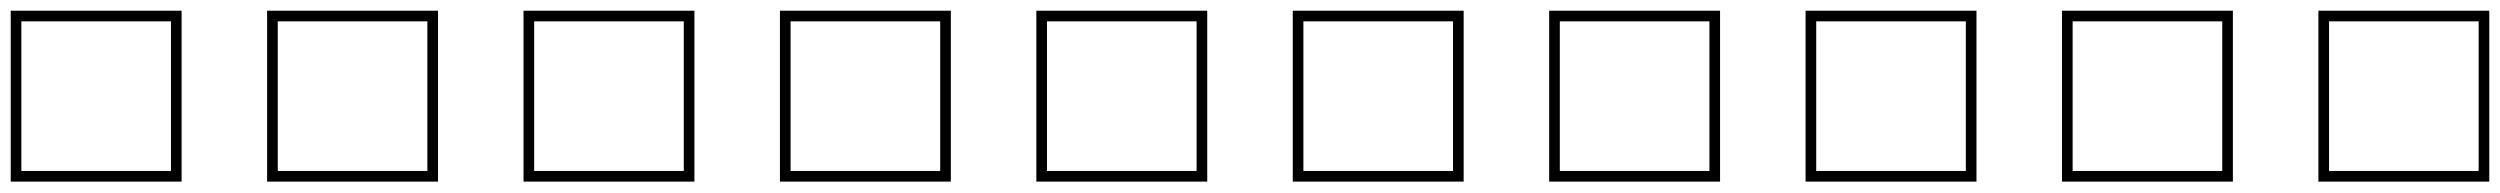
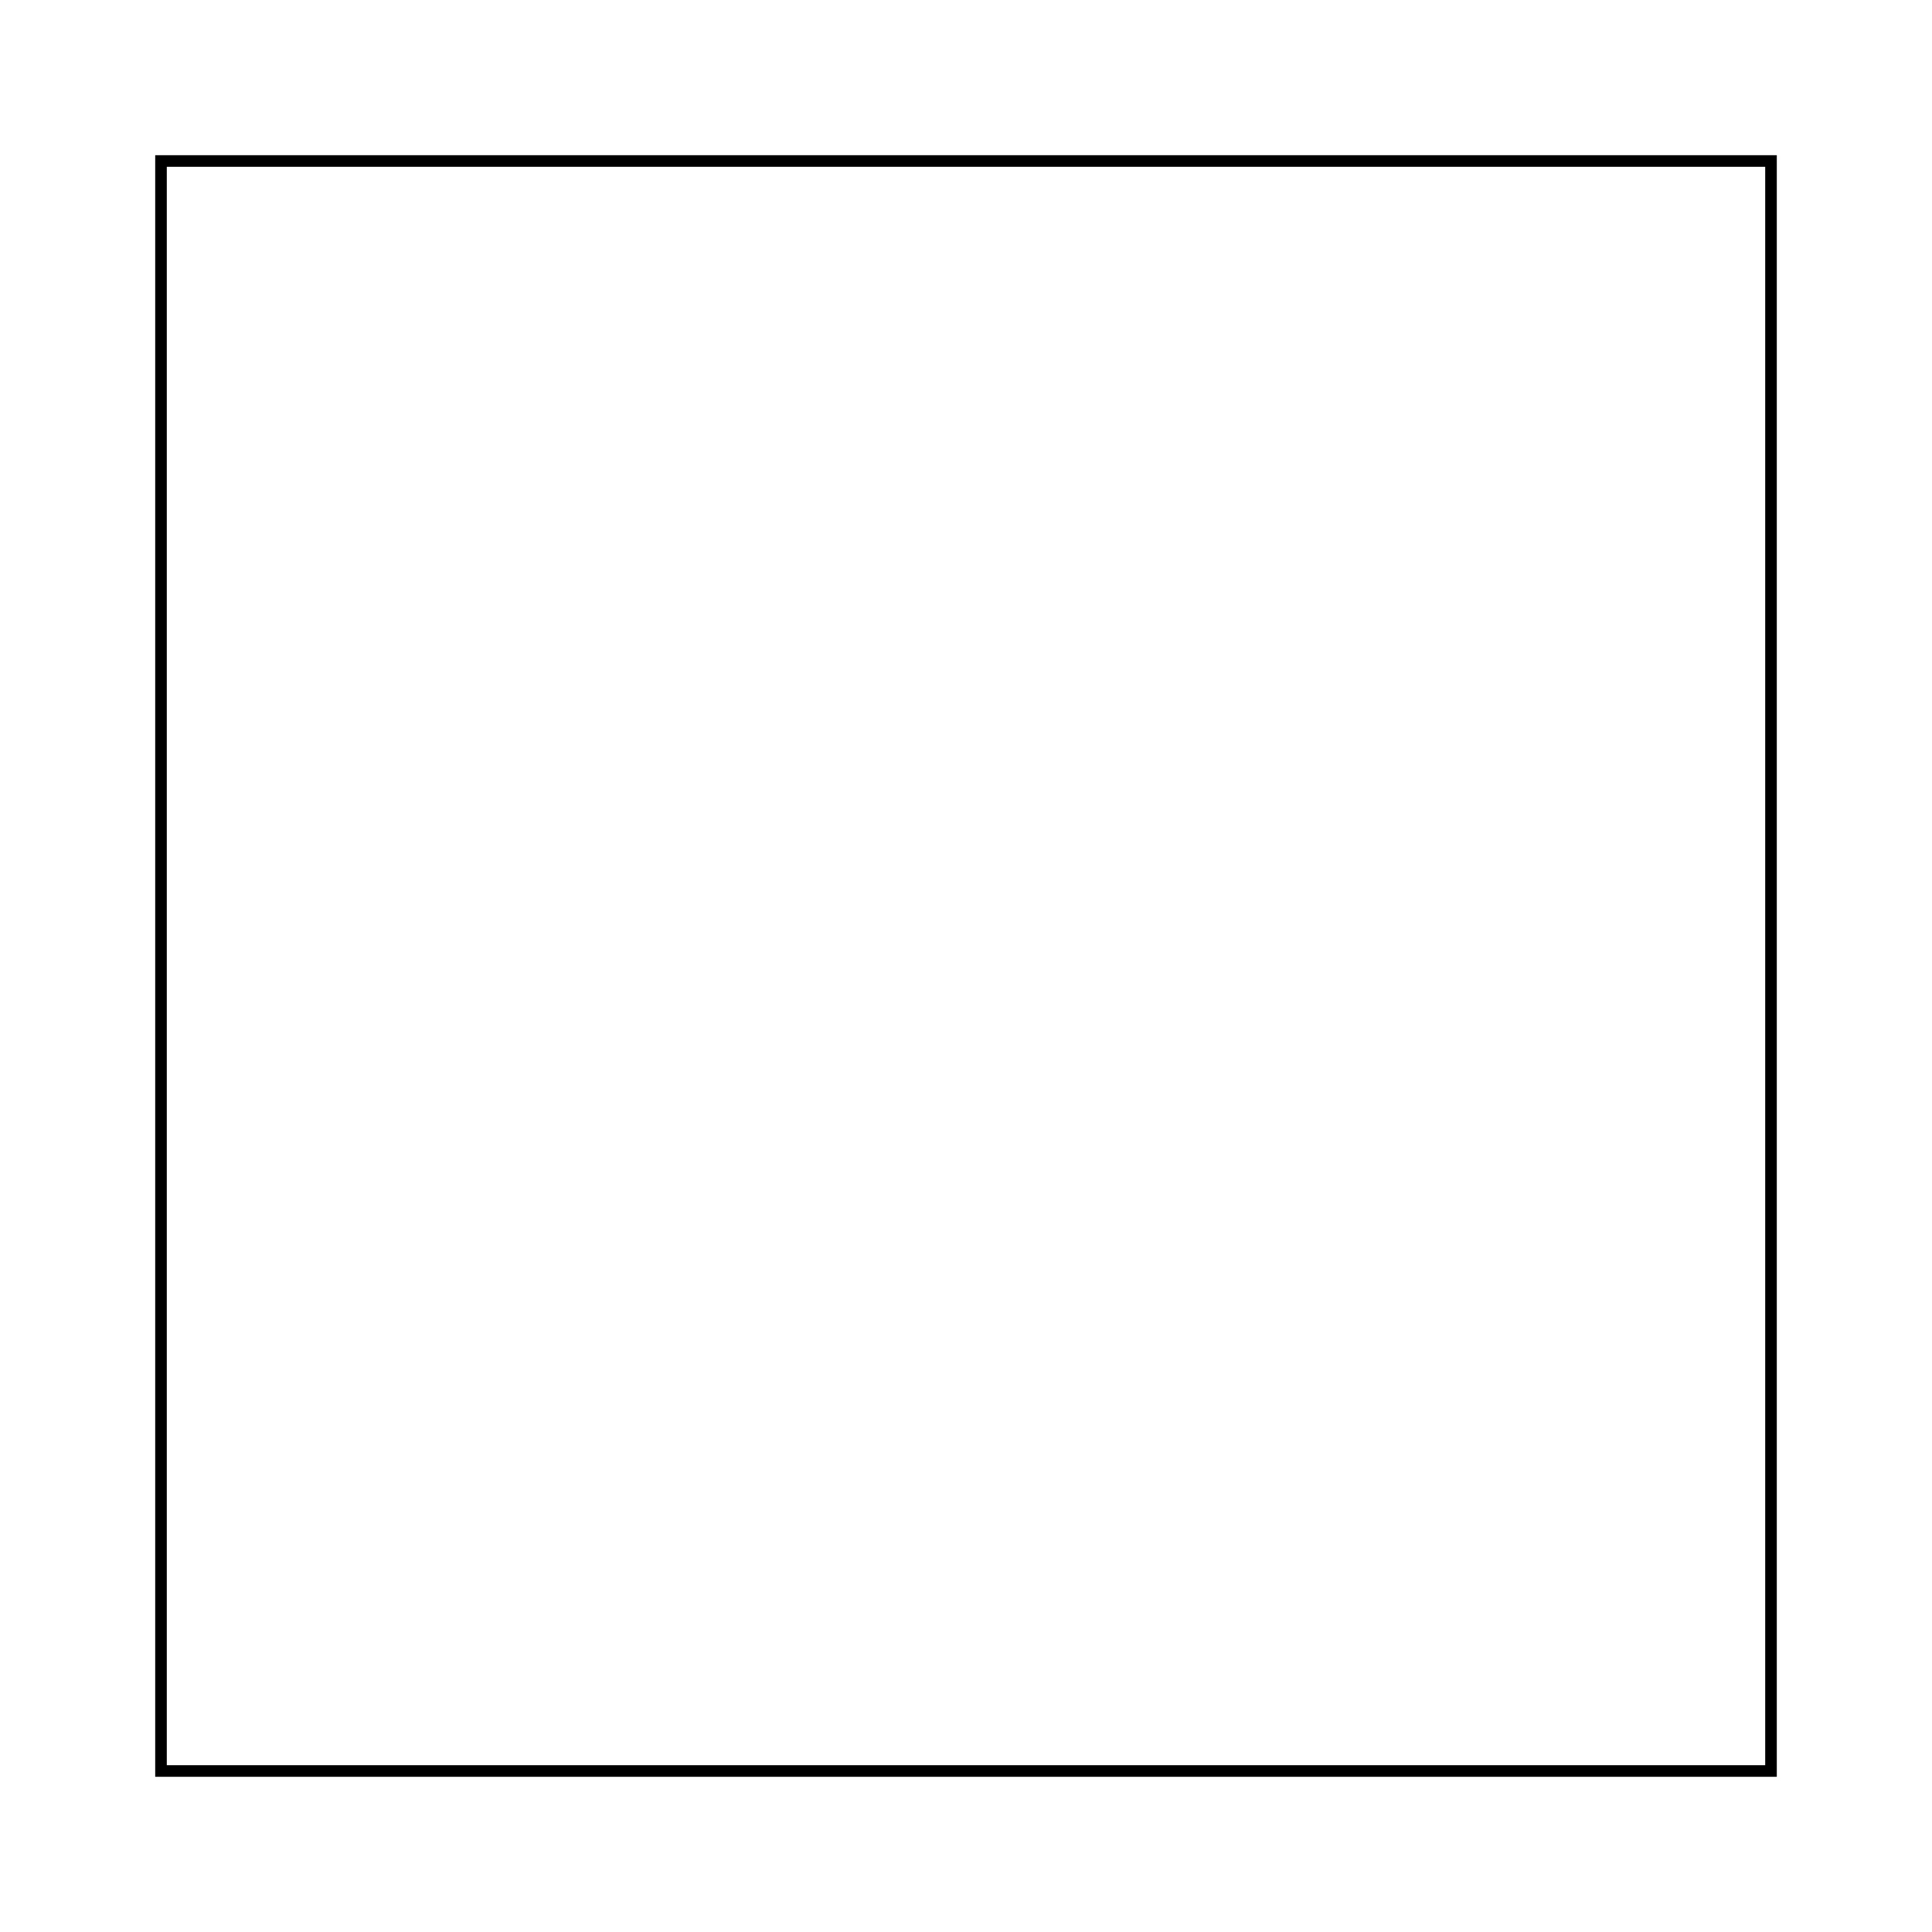
- <svg xmlns="http://www.w3.org/2000/svg" version="1.1" viewBox="-6 -6 156 12" fill="none" stroke="black" stroke-width="0.6%" vector-effect="non-scaling-stroke">
-   <path d="M 139 -5 L 149 -5 L 149 5 L 139 5 L 139 -5 Z" />
-   <path d="M 123 -5 L 133 -5 L 133 5 L 123 5 L 123 -5 Z" />
-   <path d="M 107 -5 L 117 -5 L 117 5 L 107 5 L 107 -5 Z" />
-   <path d="M 91 -5 L 101 -5 L 101 5 L 91 5 L 91 -5 Z" />
-   <path d="M 75 -5 L 85 -5 L 85 5 L 75 5 L 75 -5 Z" />
-   <path d="M 59 -5 L 69 -5 L 69 5 L 59 5 L 59 -5 Z" />
-   <path d="M 43 -5 L 53 -5 L 53 5 L 43 5 L 43 -5 Z" />
-   <path d="M 27 -5 L 37 -5 L 37 5 L 27 5 L 27 -5 Z" />
+ <svg xmlns="http://www.w3.org/2000/svg" version="1.1" viewBox="-6 -6 12 12" fill="none" stroke="black" stroke-width="0.6%" vector-effect="non-scaling-stroke">
  <path d="M -5 -5 L 5 -5 L 5 5 L -5 5 L -5 -5 Z" />
-   <path d="M 11 -5 L 21 -5 L 21 5 L 11 5 L 11 -5 Z" />
</svg>
